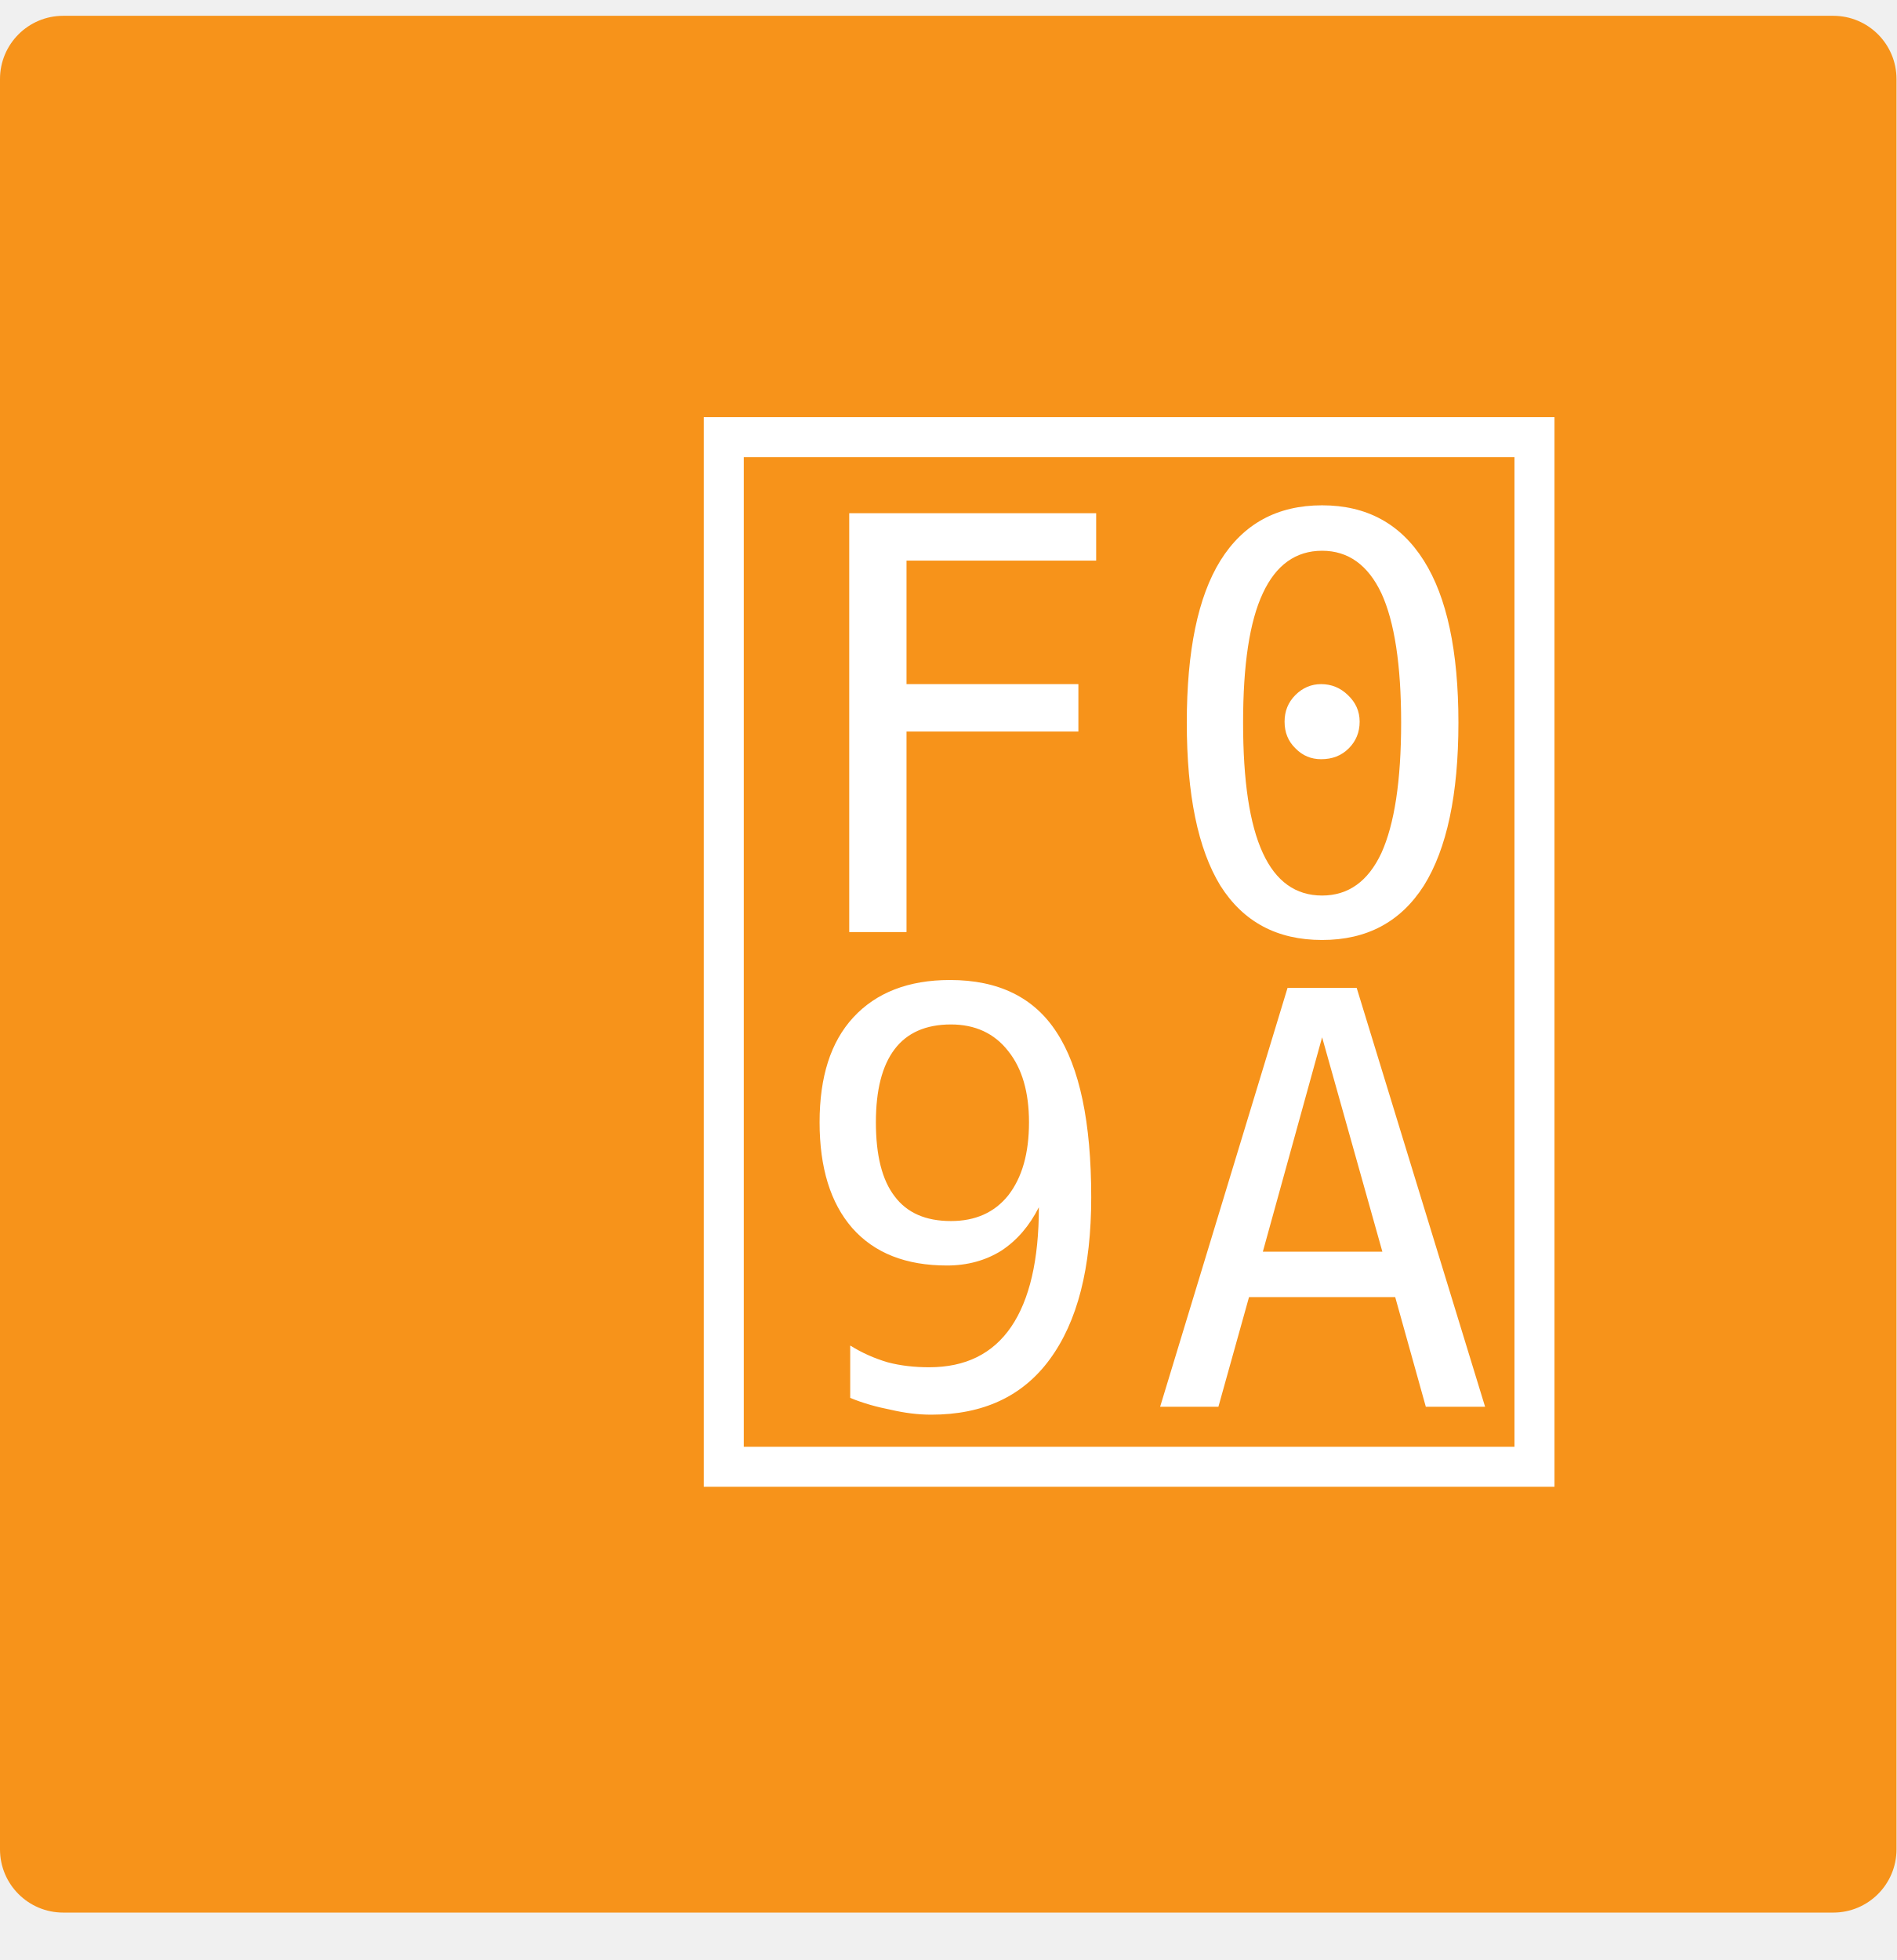
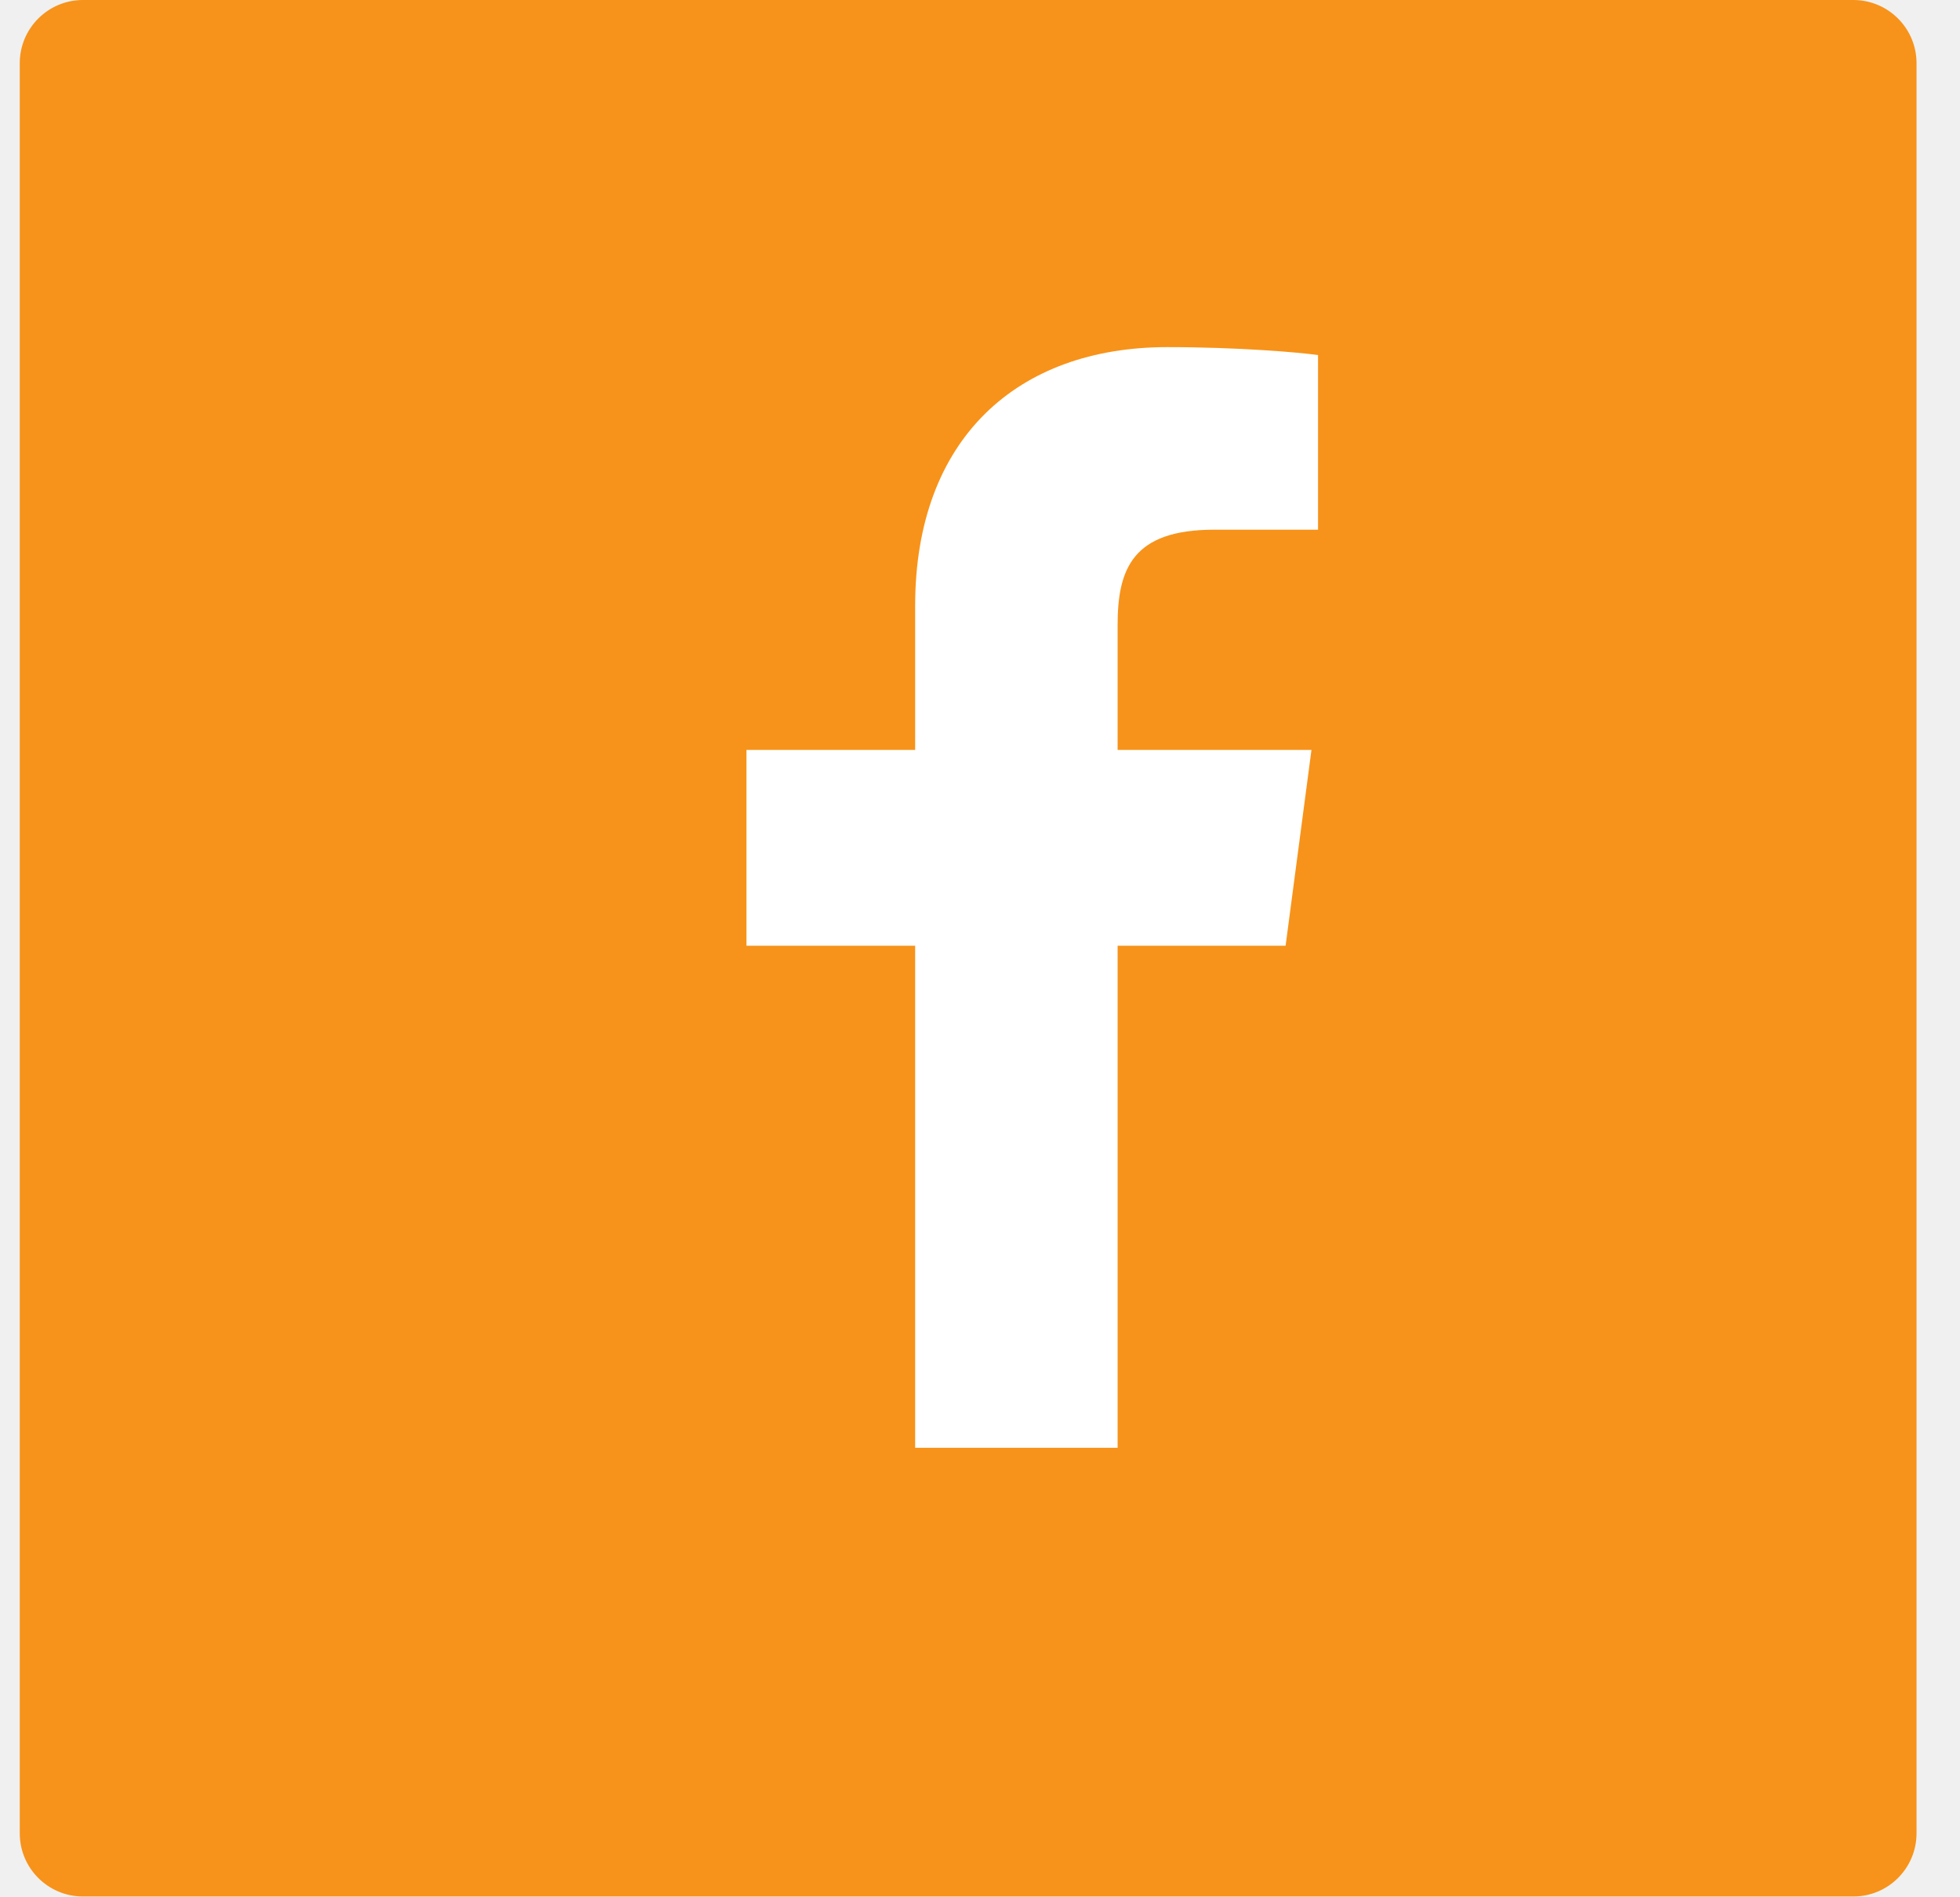
- <svg xmlns="http://www.w3.org/2000/svg" width="30px" height="31px" viewBox="0 0 30 31" version="1.1">
+ <svg xmlns="http://www.w3.org/2000/svg" width="31px" height="30px" viewBox="0 0 31 30" version="1.1">
  <defs />
-   <g id="Getting-started" stroke="none" stroke-width="1" fill="none" fill-rule="evenodd">
-     <g id="Bitcoin.org---Getting-Started--Desktop" transform="translate(-1385, -244)">
-       <g id="//HERO" transform="translate(0, 5)">
-         <g id="social-media" transform="translate(1385, 198)">
-           <g id="facebook" transform="translate(0, 41.25)">
-             <rect id="Rectangle-5" fill="#F7931A" x="0" y="0" width="30" height="30" rx="1" />
-             <text id="facebook---FontAwesome" font-family="FontAwesome" font-size="20" font-weight="normal" fill="#FFFFFF">
-               <tspan x="10.5" y="22"></tspan>
-             </text>
+   <g id="Symbols" stroke="none" stroke-width="1" fill="none" fill-rule="evenodd">
+     <g id="//Footer/mobile" transform="translate(-144, -1145)">
+       <g id="//Footer">
+         <g id="Bottom" transform="translate(0, 1000)">
+           <g id="social-media" transform="translate(104, 145)">
+             <g id="facebook" transform="translate(40.3125, 0)">
+               <rect id="Rectangle-5" fill="#F7931A" x="0" y="0" width="30" height="30" rx="1" />
+               <path d="M20.534,5.617 L20.534,8.379 L18.891,8.379 C17.605,8.379 17.364,8.996 17.364,9.886 L17.364,11.863 L20.43,11.863 L20.021,14.96 L17.364,14.96 L17.364,22.902 L14.162,22.902 L14.162,14.96 L11.494,14.96 L11.494,11.863 L14.162,11.863 L14.162,9.582 C14.162,6.935 15.784,5.491 18.149,5.491 C19.279,5.491 20.252,5.575 20.534,5.617 Z" id="facebook---FontAwesome" fill="#FFFFFF" />
+             </g>
          </g>
        </g>
      </g>
    </g>
  </g>
</svg>
